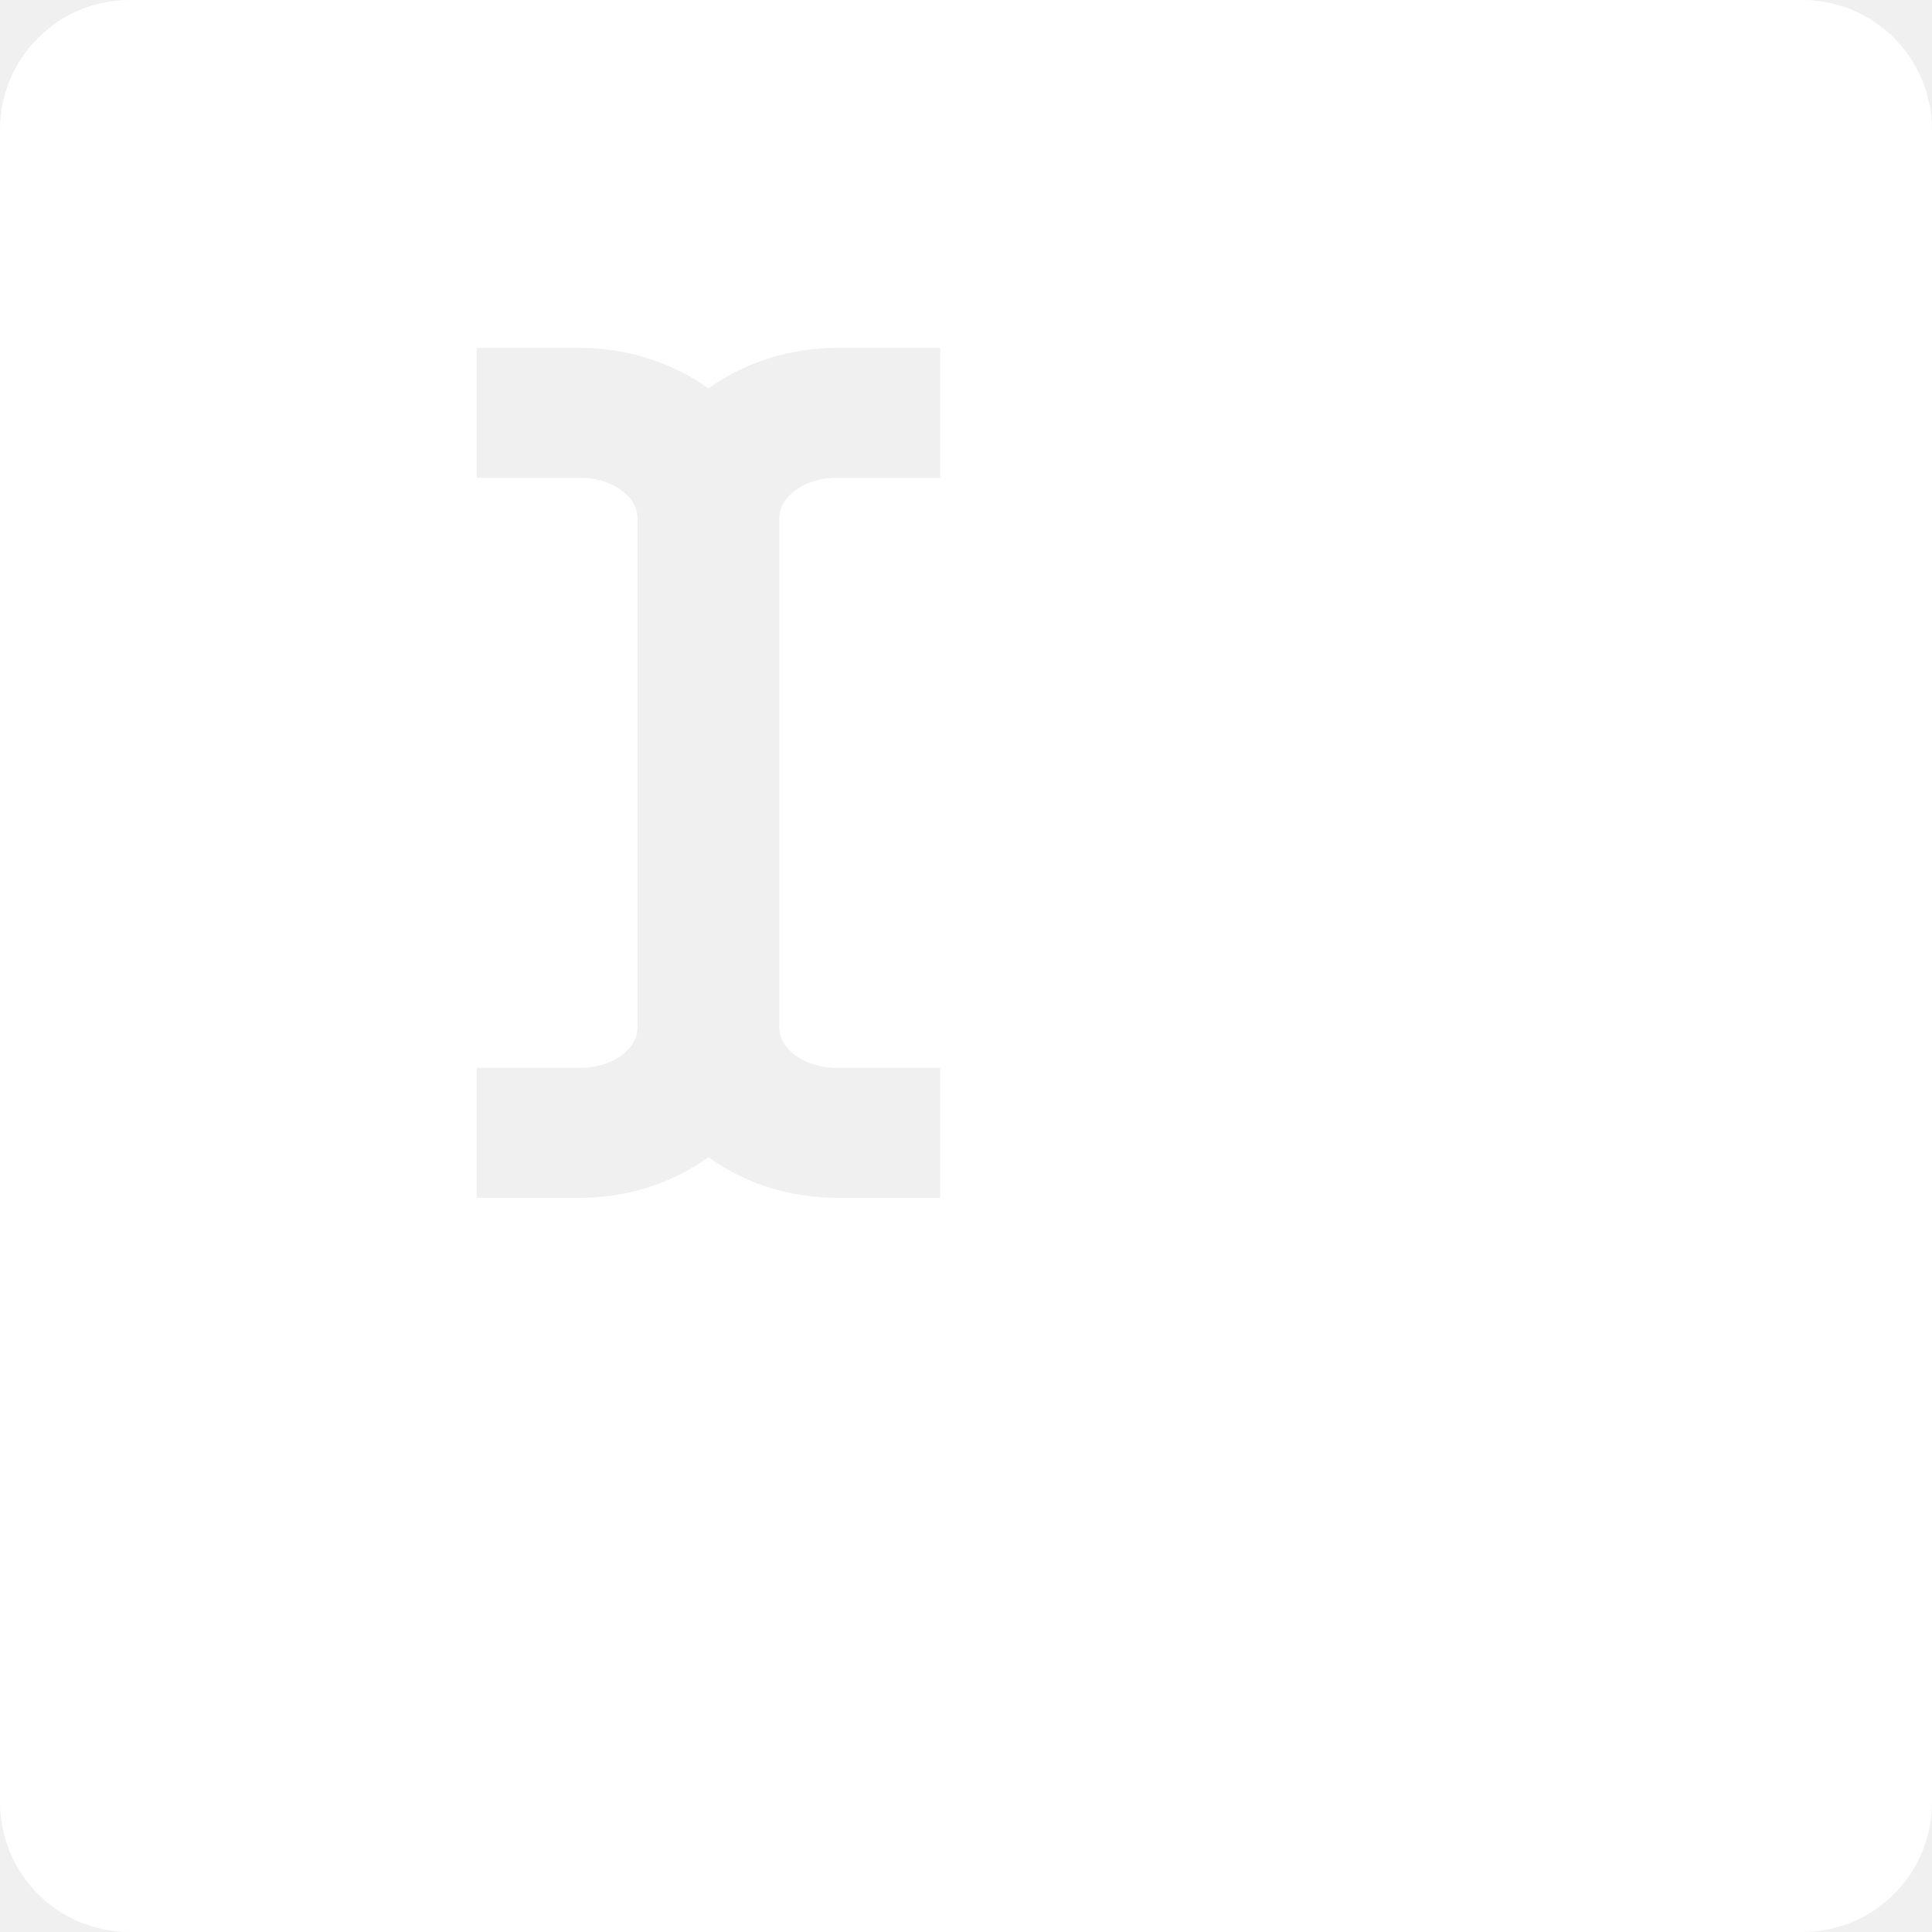
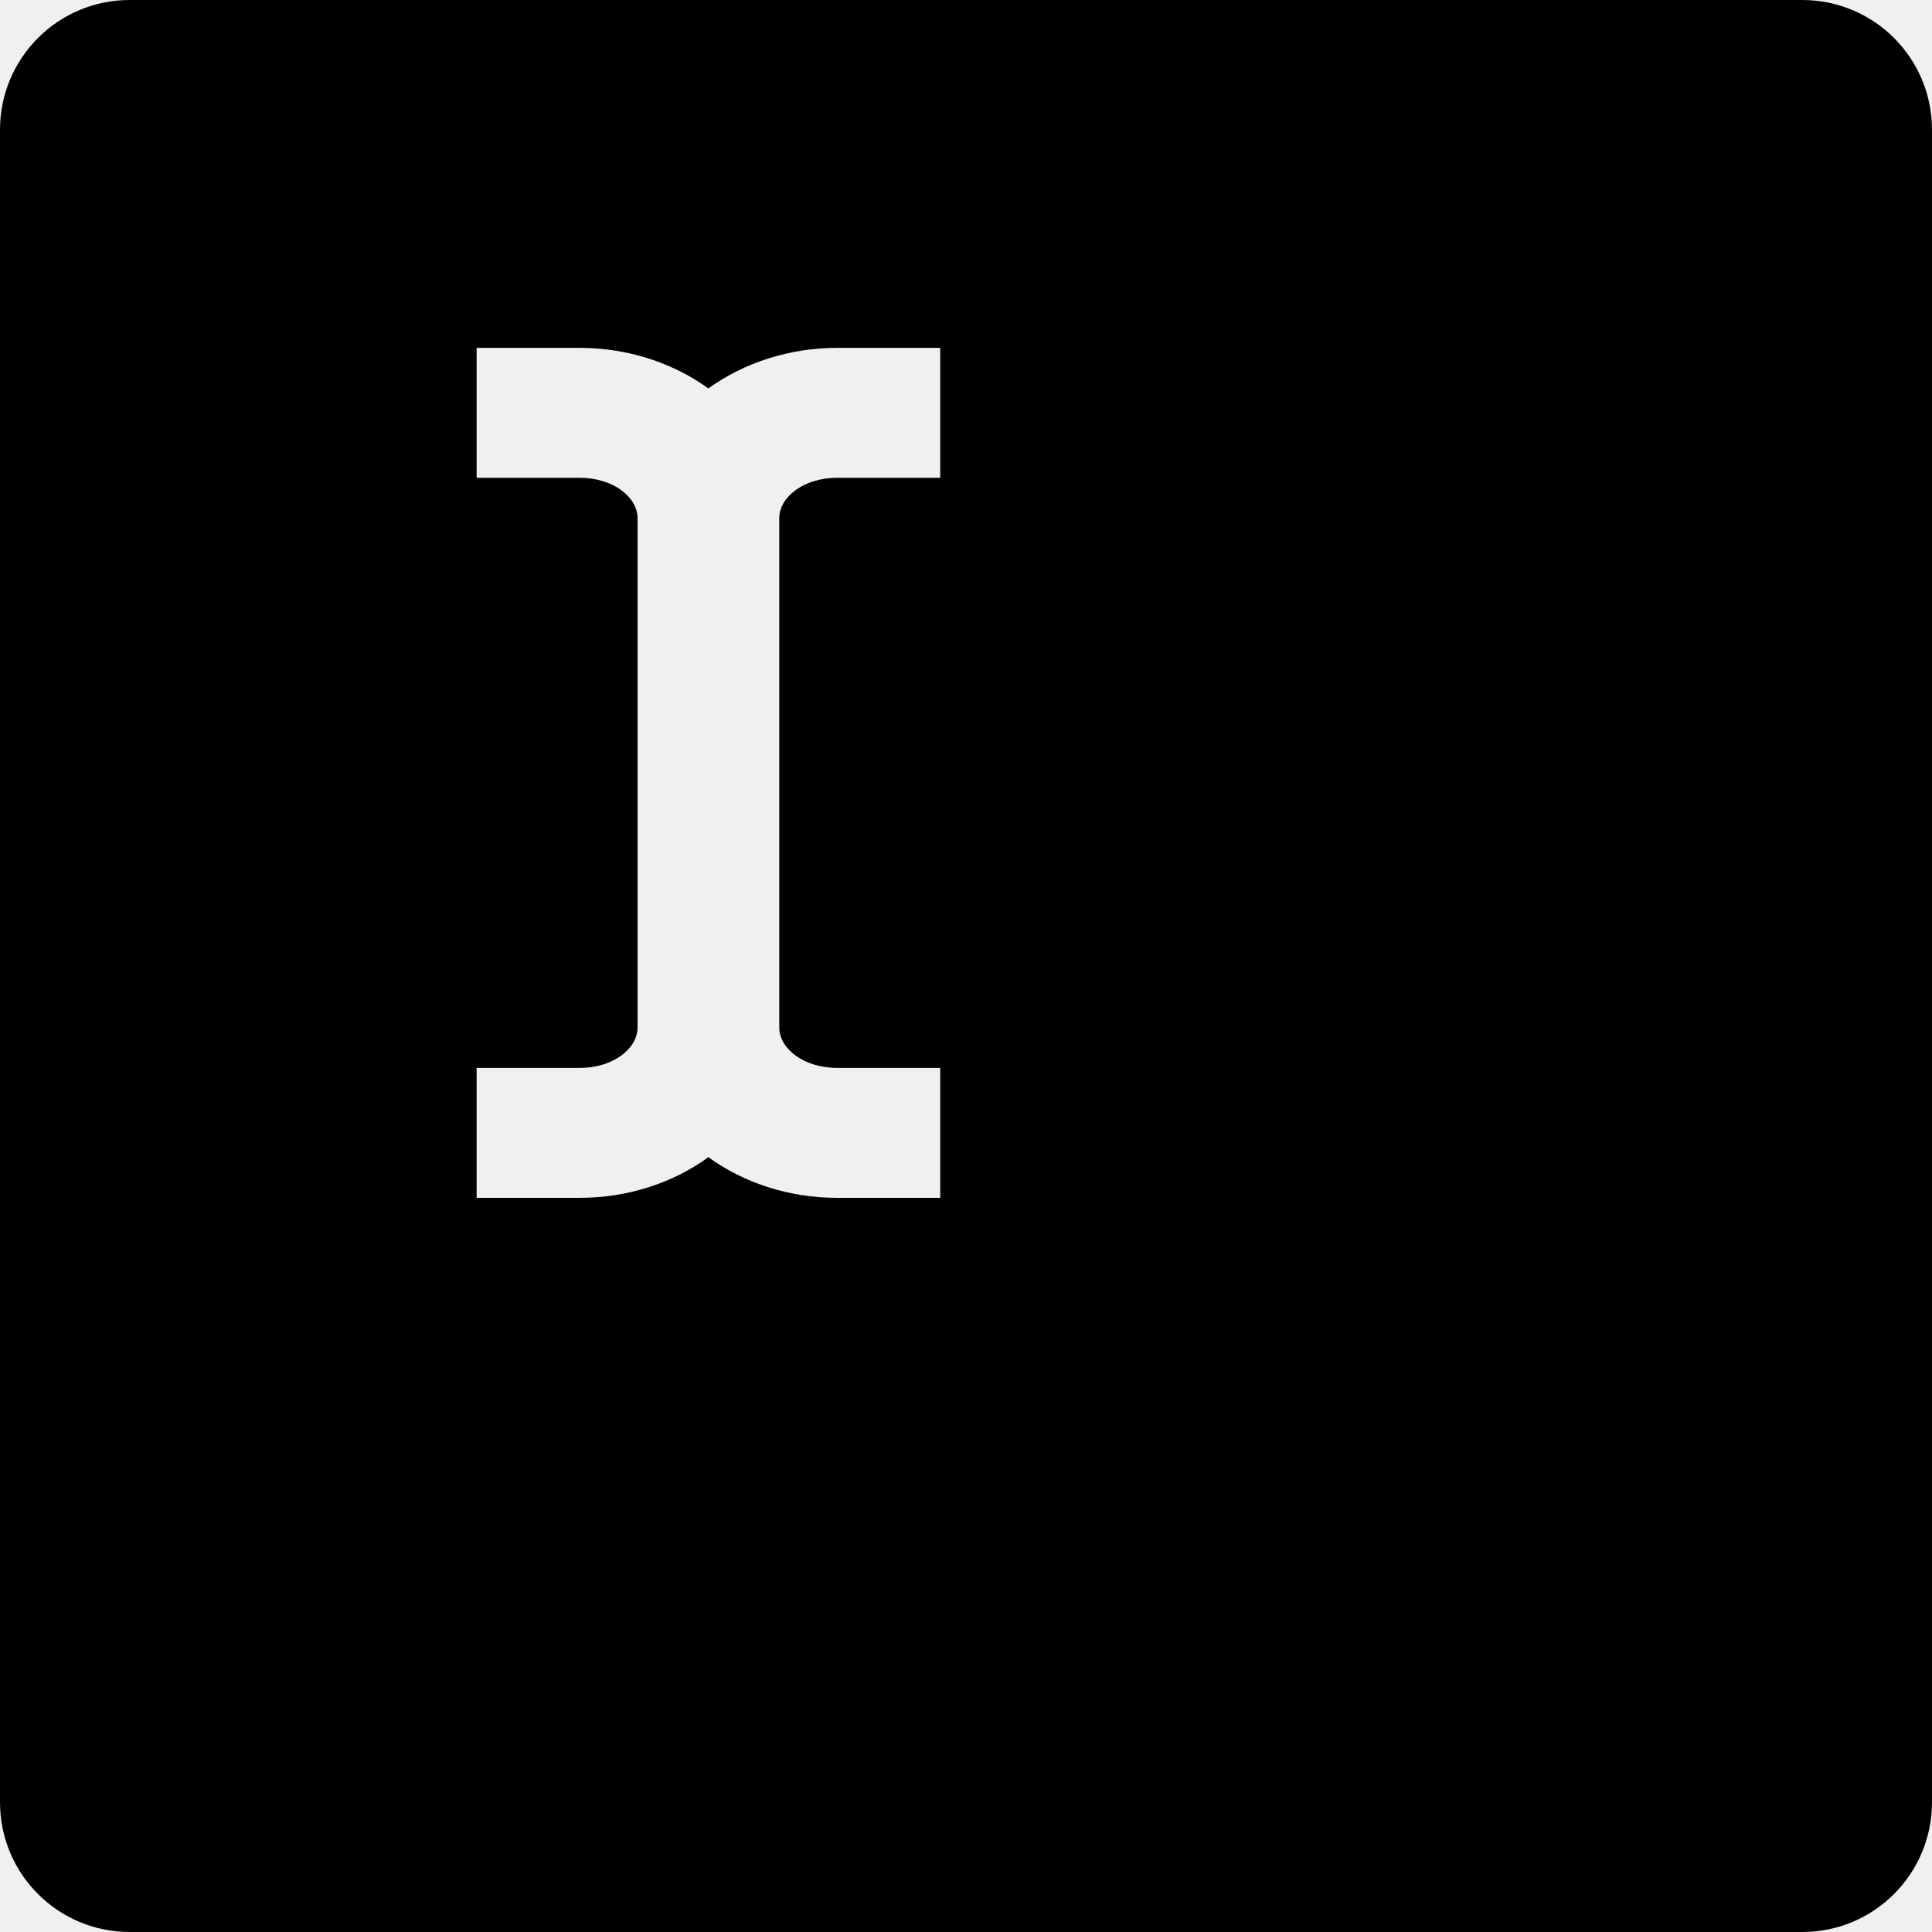
- <svg xmlns="http://www.w3.org/2000/svg" xmlns:xlink="http://www.w3.org/1999/xlink" width="20" height="20" viewBox="0 0 20 20" version="1.1">
-   <g id="Canvas" transform="translate(-6843 9048)">
-     <g id="field-textarea">
-       <use xlink:href="#path0_fill" transform="translate(6843 -9048)" fill="#FFFFFF" />
-     </g>
-   </g>
-   <defs>
-     <path id="path0_fill" fill-rule="evenodd" d="M 1.343 0C 0.599 0 0 0.602 0 1.344L 0 18.656C 0 19.401 0.602 20 1.343 20L 18.657 20C 19.401 20 20 19.398 20 18.656L 20 1.344C 20 0.599 19.398 0 18.657 0L 1.343 0ZM 9.733 3.601L 8.667 3.601C 8.173 3.601 7.703 3.754 7.333 4.021C 6.964 3.754 6.494 3.601 6 3.601L 4.934 3.601L 4.934 4.946L 6 4.946C 6.351 4.946 6.6 5.149 6.6 5.364L 6.6 10.637C 6.6 10.749 6.532 10.858 6.417 10.937C 6.312 11.009 6.168 11.055 6 11.055L 4.934 11.055L 4.934 12.4L 6 12.4C 6.494 12.4 6.964 12.248 7.333 11.979C 7.703 12.248 8.173 12.4 8.667 12.4L 9.733 12.4L 9.733 11.055L 8.667 11.055C 8.316 11.055 8.067 10.852 8.067 10.637L 8.067 5.364C 8.067 5.149 8.316 4.946 8.667 4.946L 9.733 4.946L 9.733 3.601Z" />
-   </defs>
+ <svg xmlns="http://www.w3.org/2000/svg" width="20" height="20" viewBox="0 0 20 20">
+   <path d="M1.343,0 L18.657,0 C19.398,0 20,0.599 20,1.344 L20,18.656 C20,19.398 19.401,20 18.657,20 L1.343,20 C0.602,20 0,19.401 0,18.656 L0,1.344 C0,0.602 0.599,0 1.343,0 Z M9.733,3.601 L8.667,3.601 C8.173,3.601 7.703,3.754 7.333,4.021 C6.964,3.754 6.494,3.601 6,3.601 L4.934,3.601 L4.934,4.946 L6,4.946 C6.351,4.946 6.6,5.149 6.6,5.364 L6.6,10.637 C6.6,10.749 6.532,10.858 6.417,10.937 C6.312,11.009 6.168,11.055 6,11.055 L4.934,11.055 L4.934,12.4 L6,12.4 C6.494,12.4 6.964,12.248 7.333,11.979 C7.703,12.248 8.173,12.4 8.667,12.4 L9.733,12.4 L9.733,11.055 L8.667,11.055 C8.316,11.055 8.067,10.852 8.067,10.637 L8.067,5.364 C8.067,5.149 8.316,4.946 8.667,4.946 L9.733,4.946 L9.733,3.601 Z" />
</svg>
